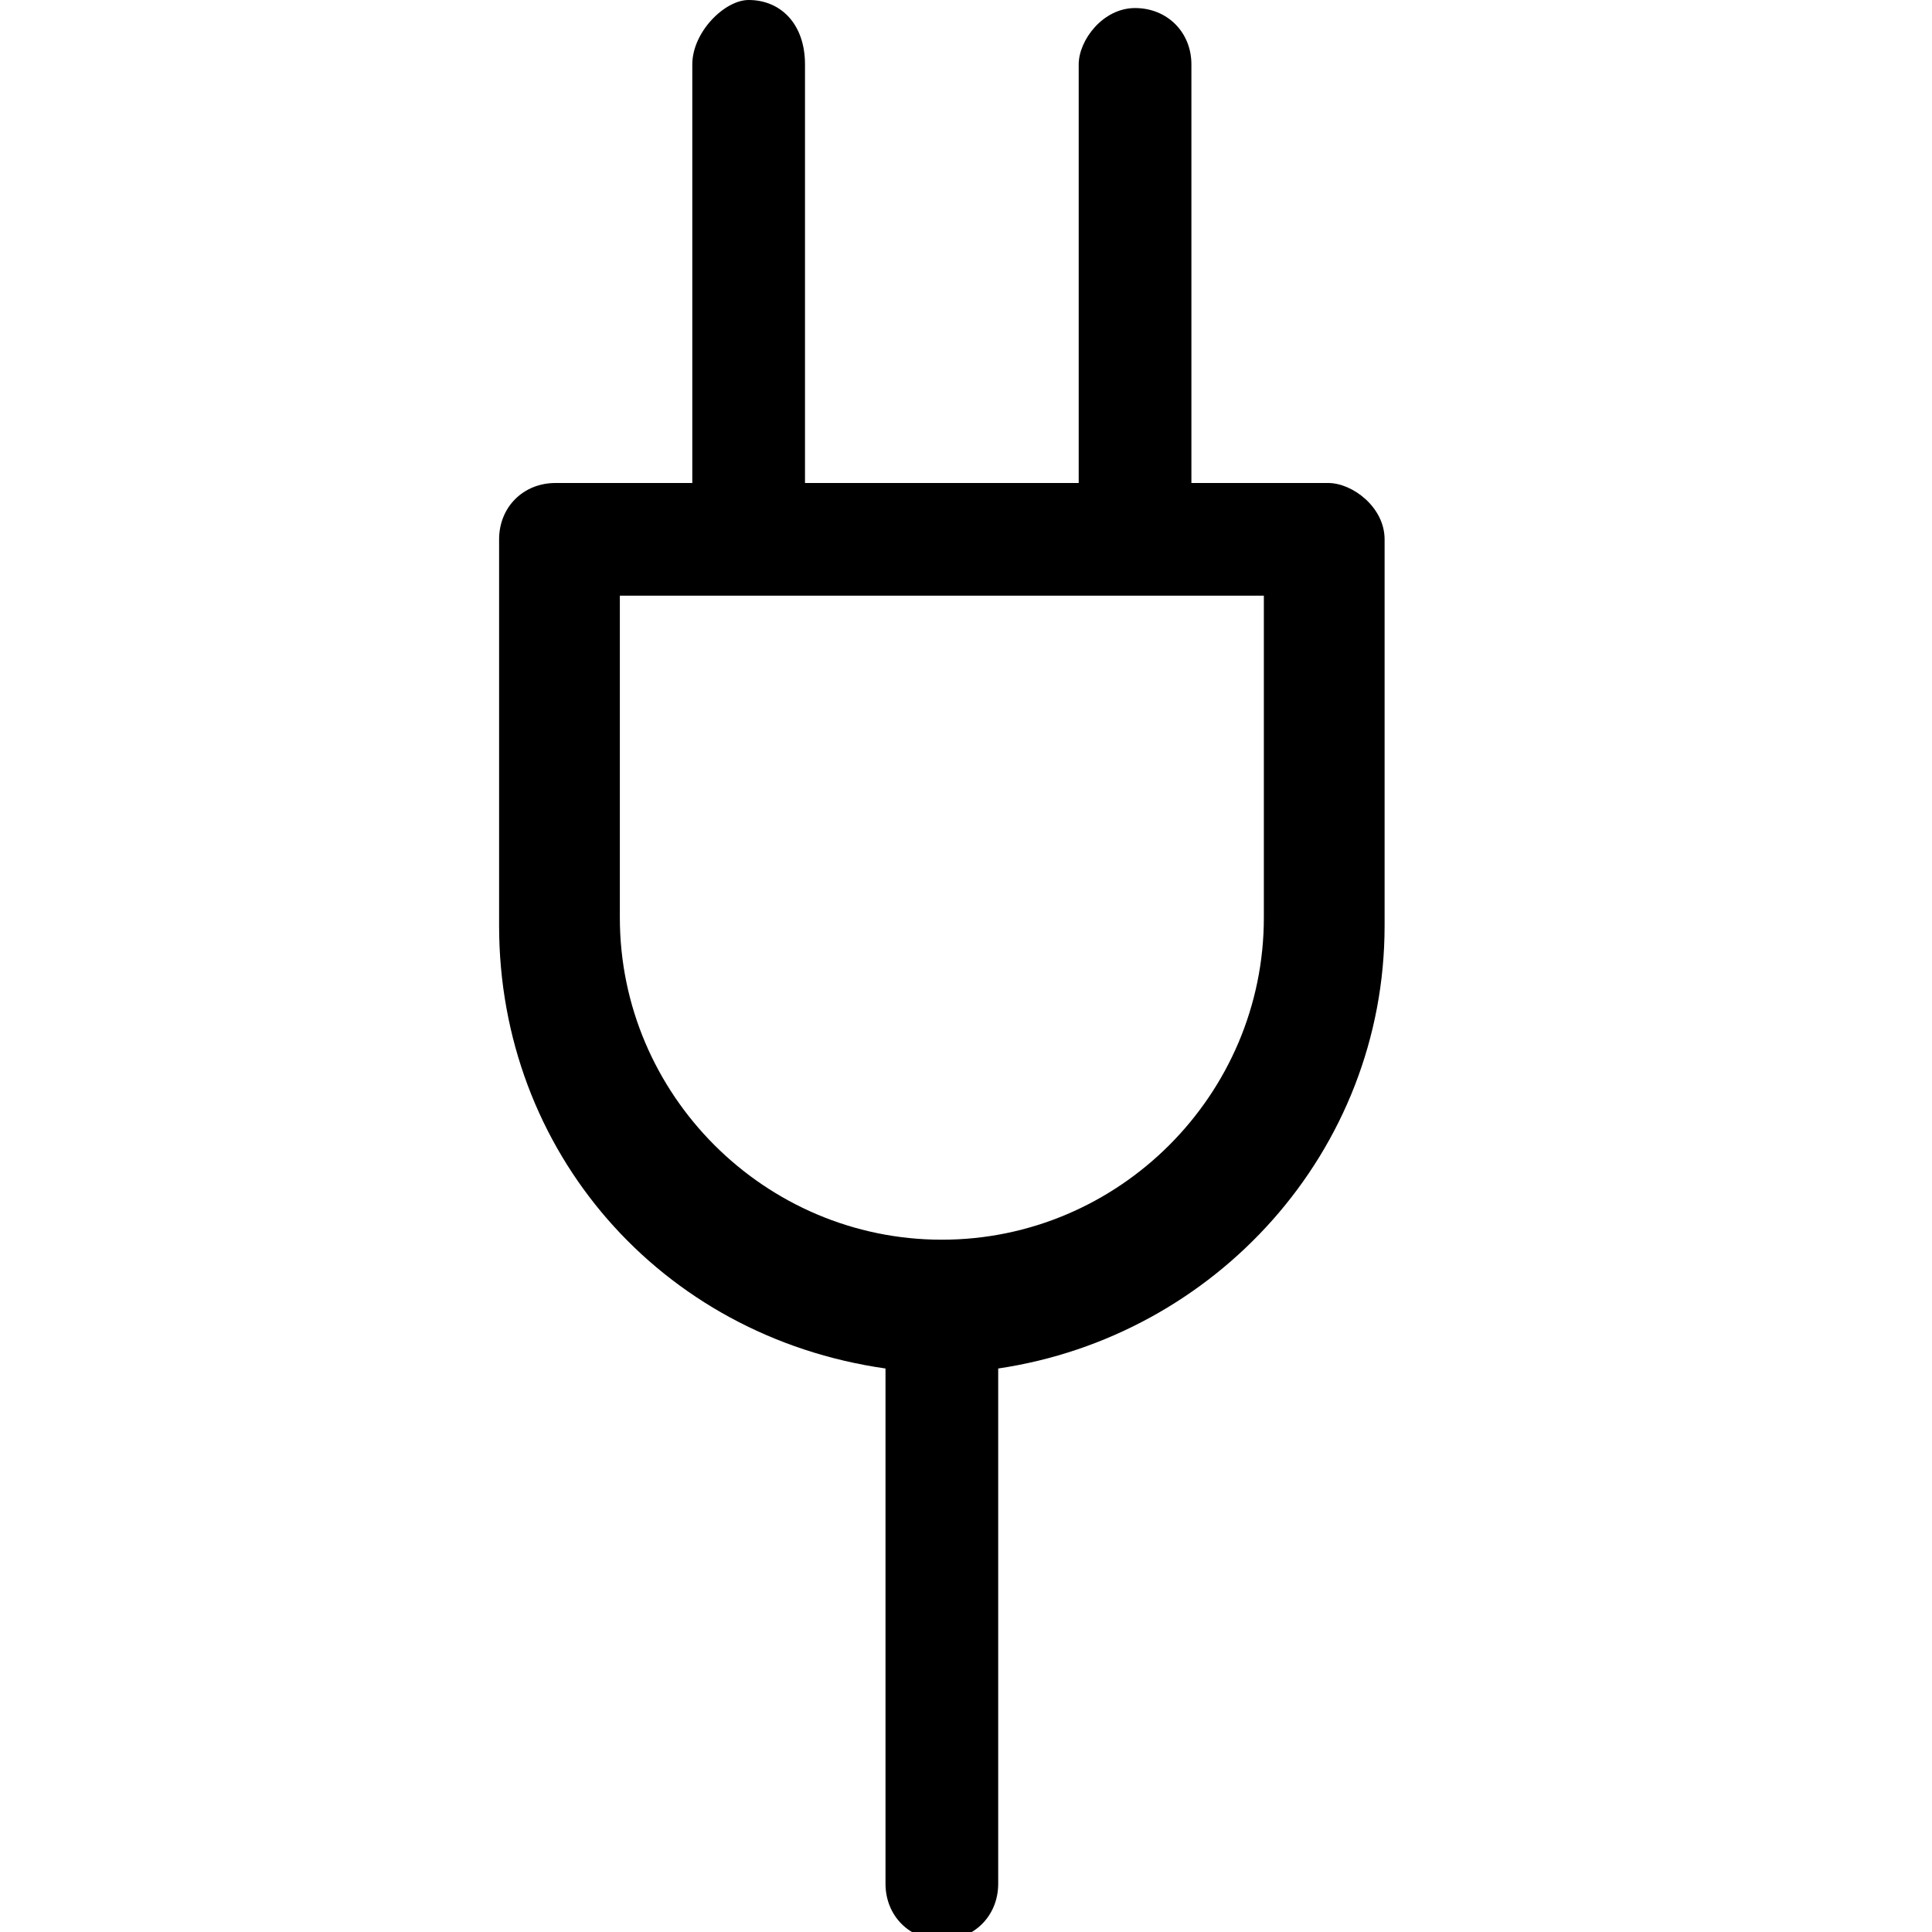
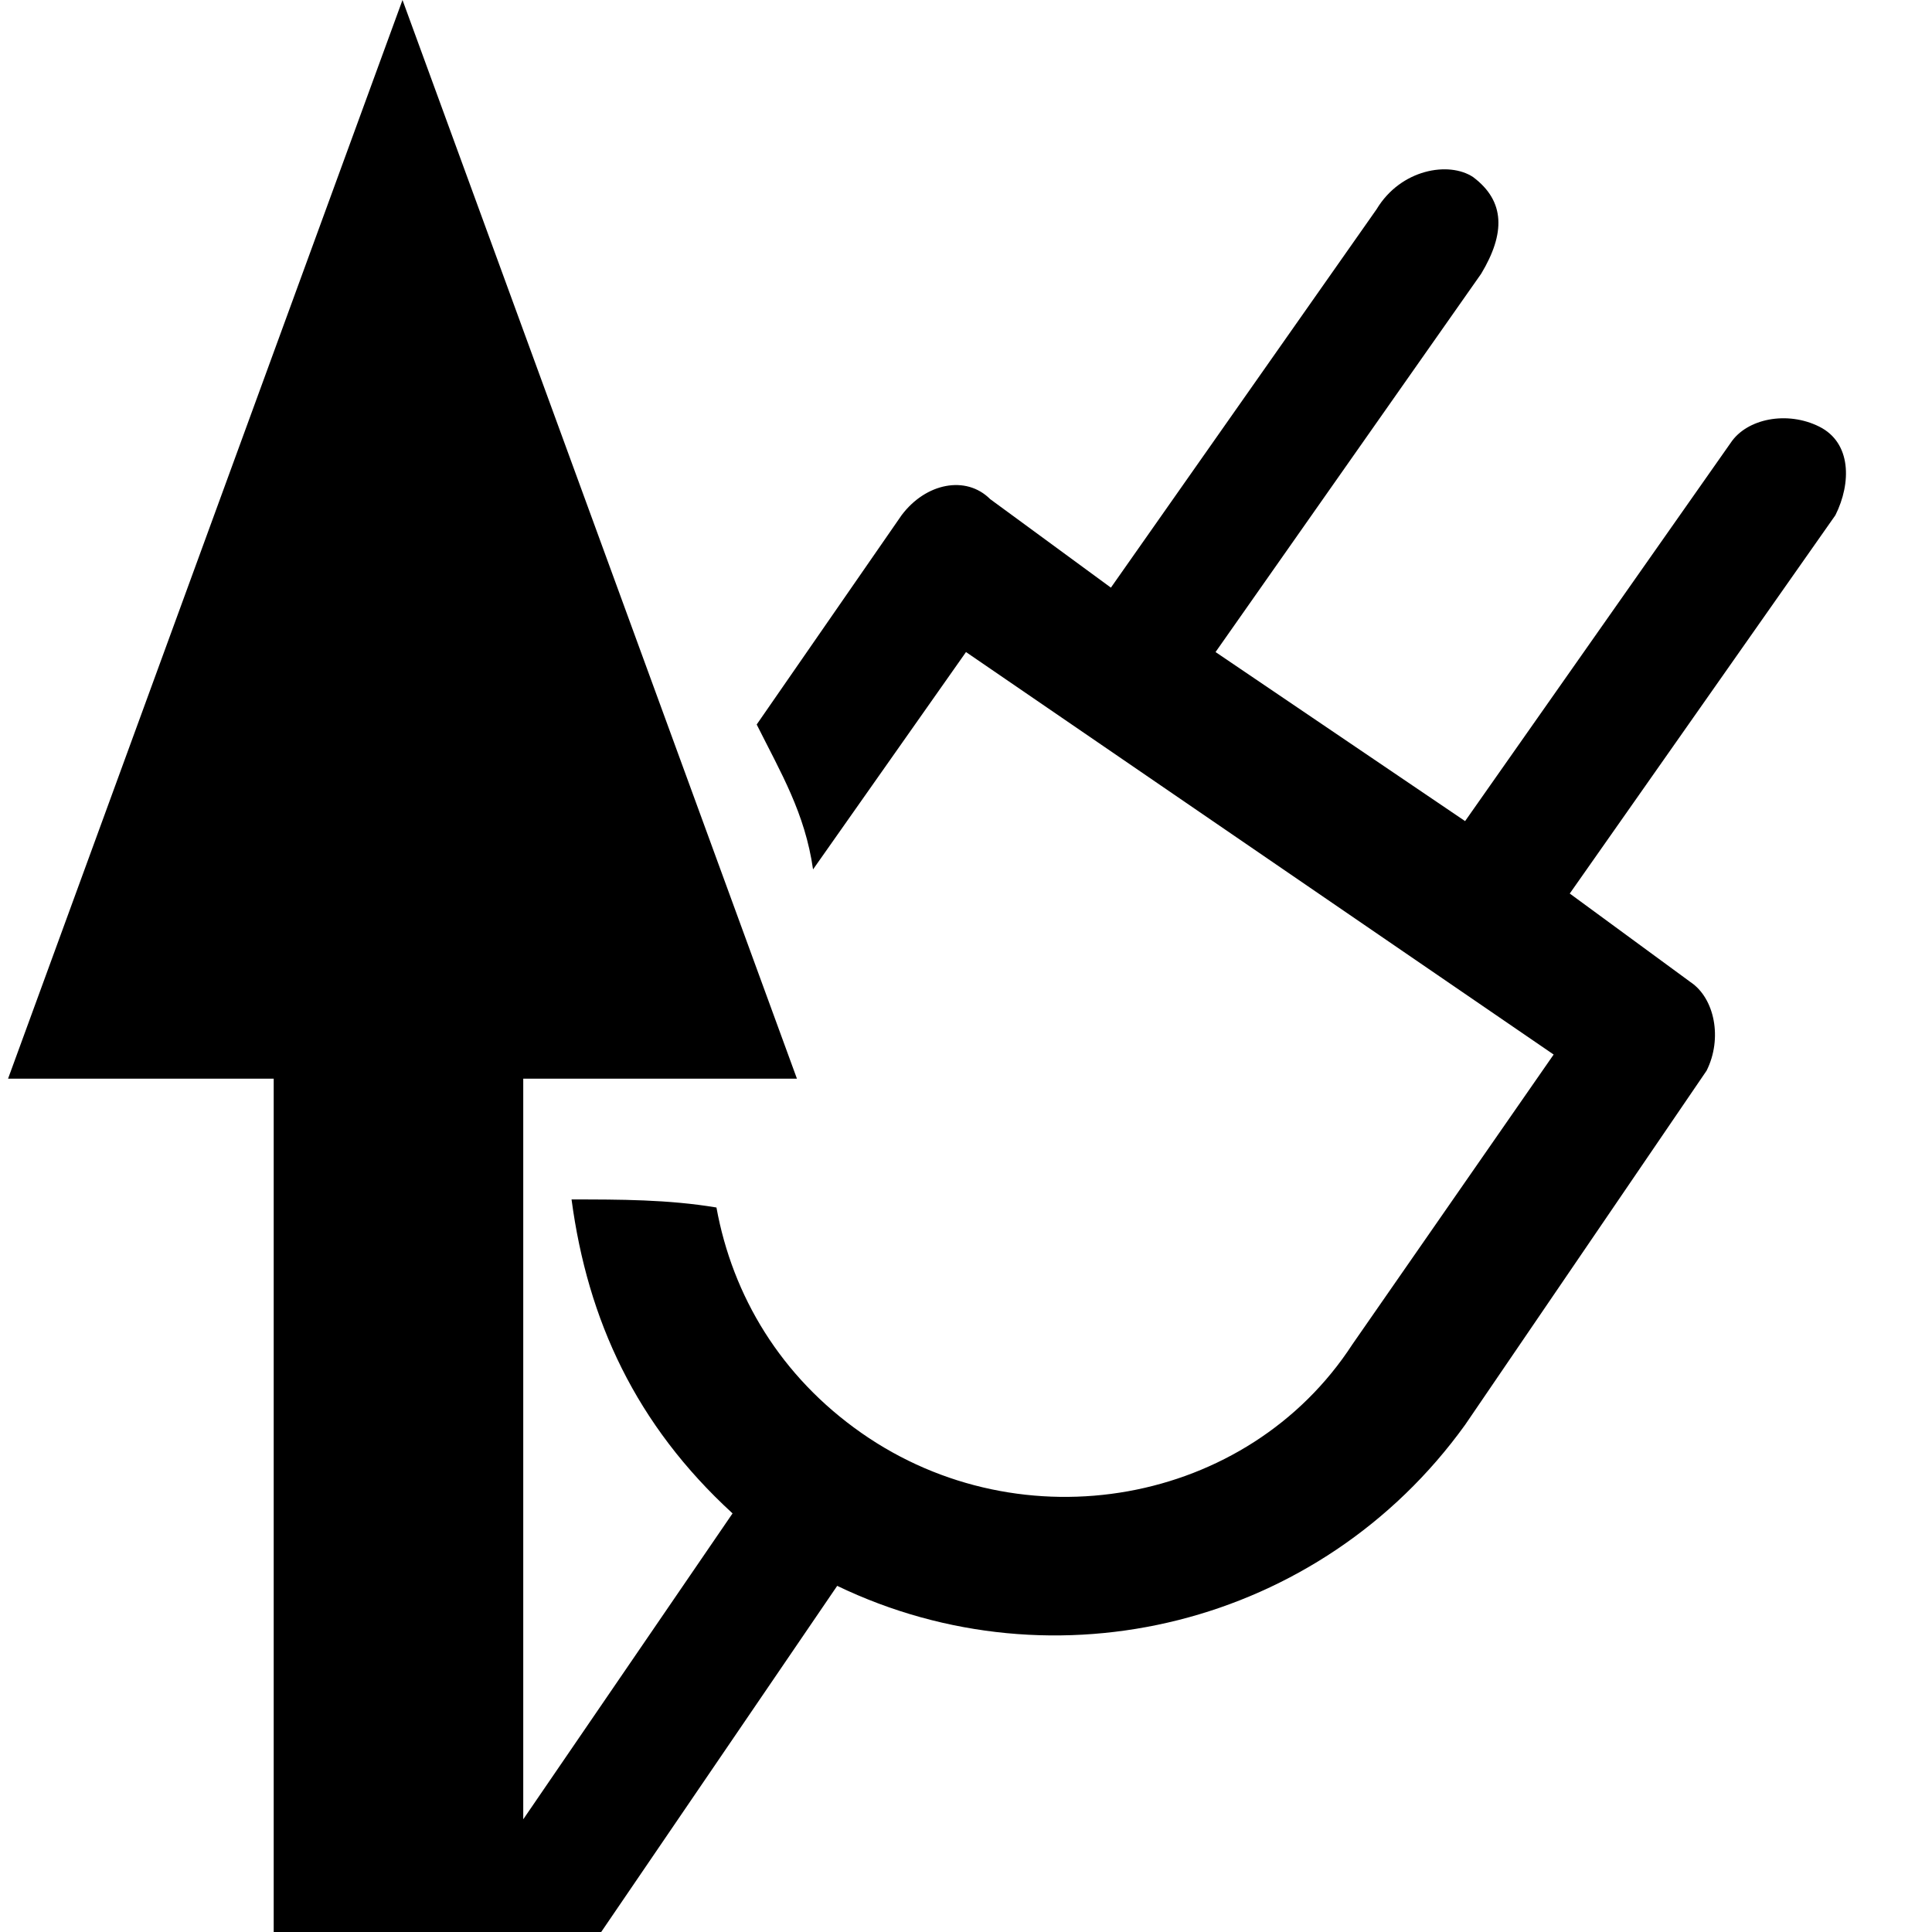
<svg xmlns="http://www.w3.org/2000/svg" version="1.1" id="Layer_1" x="0px" y="0px" viewBox="0 0 24 24" style="enable-background:new 0 0 24 24;" xml:space="preserve">
-   <path d="M16.5,6h-1.7V0.8c0-0.4-0.3-0.7-0.7-0.7c-0.4,0-0.7,0.4-0.7,0.7V6H10V0.8C10,0.3,9.7,0,9.3,0C9,0,8.6,0.4,8.6,0.8V6H6.9  C6.5,6,6.2,6.3,6.2,6.7v4.8c0,2.8,2,5.1,4.8,5.5v6.4c0,0.4,0.3,0.7,0.7,0.7c0.4,0,0.7-0.3,0.7-0.7v-6.4c2.7-0.4,4.8-2.7,4.8-5.5V6.7  C17.2,6.3,16.8,6,16.5,6z M15.7,7.4v4c0,2.2-1.8,4-4,4s-4-1.8-4-4v-4H15.7z" />
+   <path d="M22.8,6.4l-3.3,4.7l1.5,1.1c0.3,0.2,0.4,0.7,0.2,1.1l-3,4.4c-1.8,2.5-5.1,3.3-7.8,2l-3,4.4H6.5h-1H3.4V13.4H0.1L5,0  l4.9,13.4H6.5v9.2l2.6-3.8c-1.2-1.1-1.8-2.4-2-3.9c0.6,0,1.2,0,1.8,0.1c0.2,1.1,0.8,2.1,1.8,2.8c2,1.4,4.8,0.9,6.1-1.1l2.5-3.6  l-7.3-5l-1.9,2.7C10,10.1,9.7,9.6,9.4,9l1.8-2.6C11.5,6,12,5.9,12.3,6.2l1.5,1.1l3.3-4.7C17.4,2.1,18,2,18.3,2.2  c0.4,0.3,0.4,0.7,0.1,1.2l-3.3,4.7l3.1,2.1l3.3-4.7c0.2-0.3,0.7-0.4,1.1-0.2S23,6,22.8,6.4z" />
</svg>
